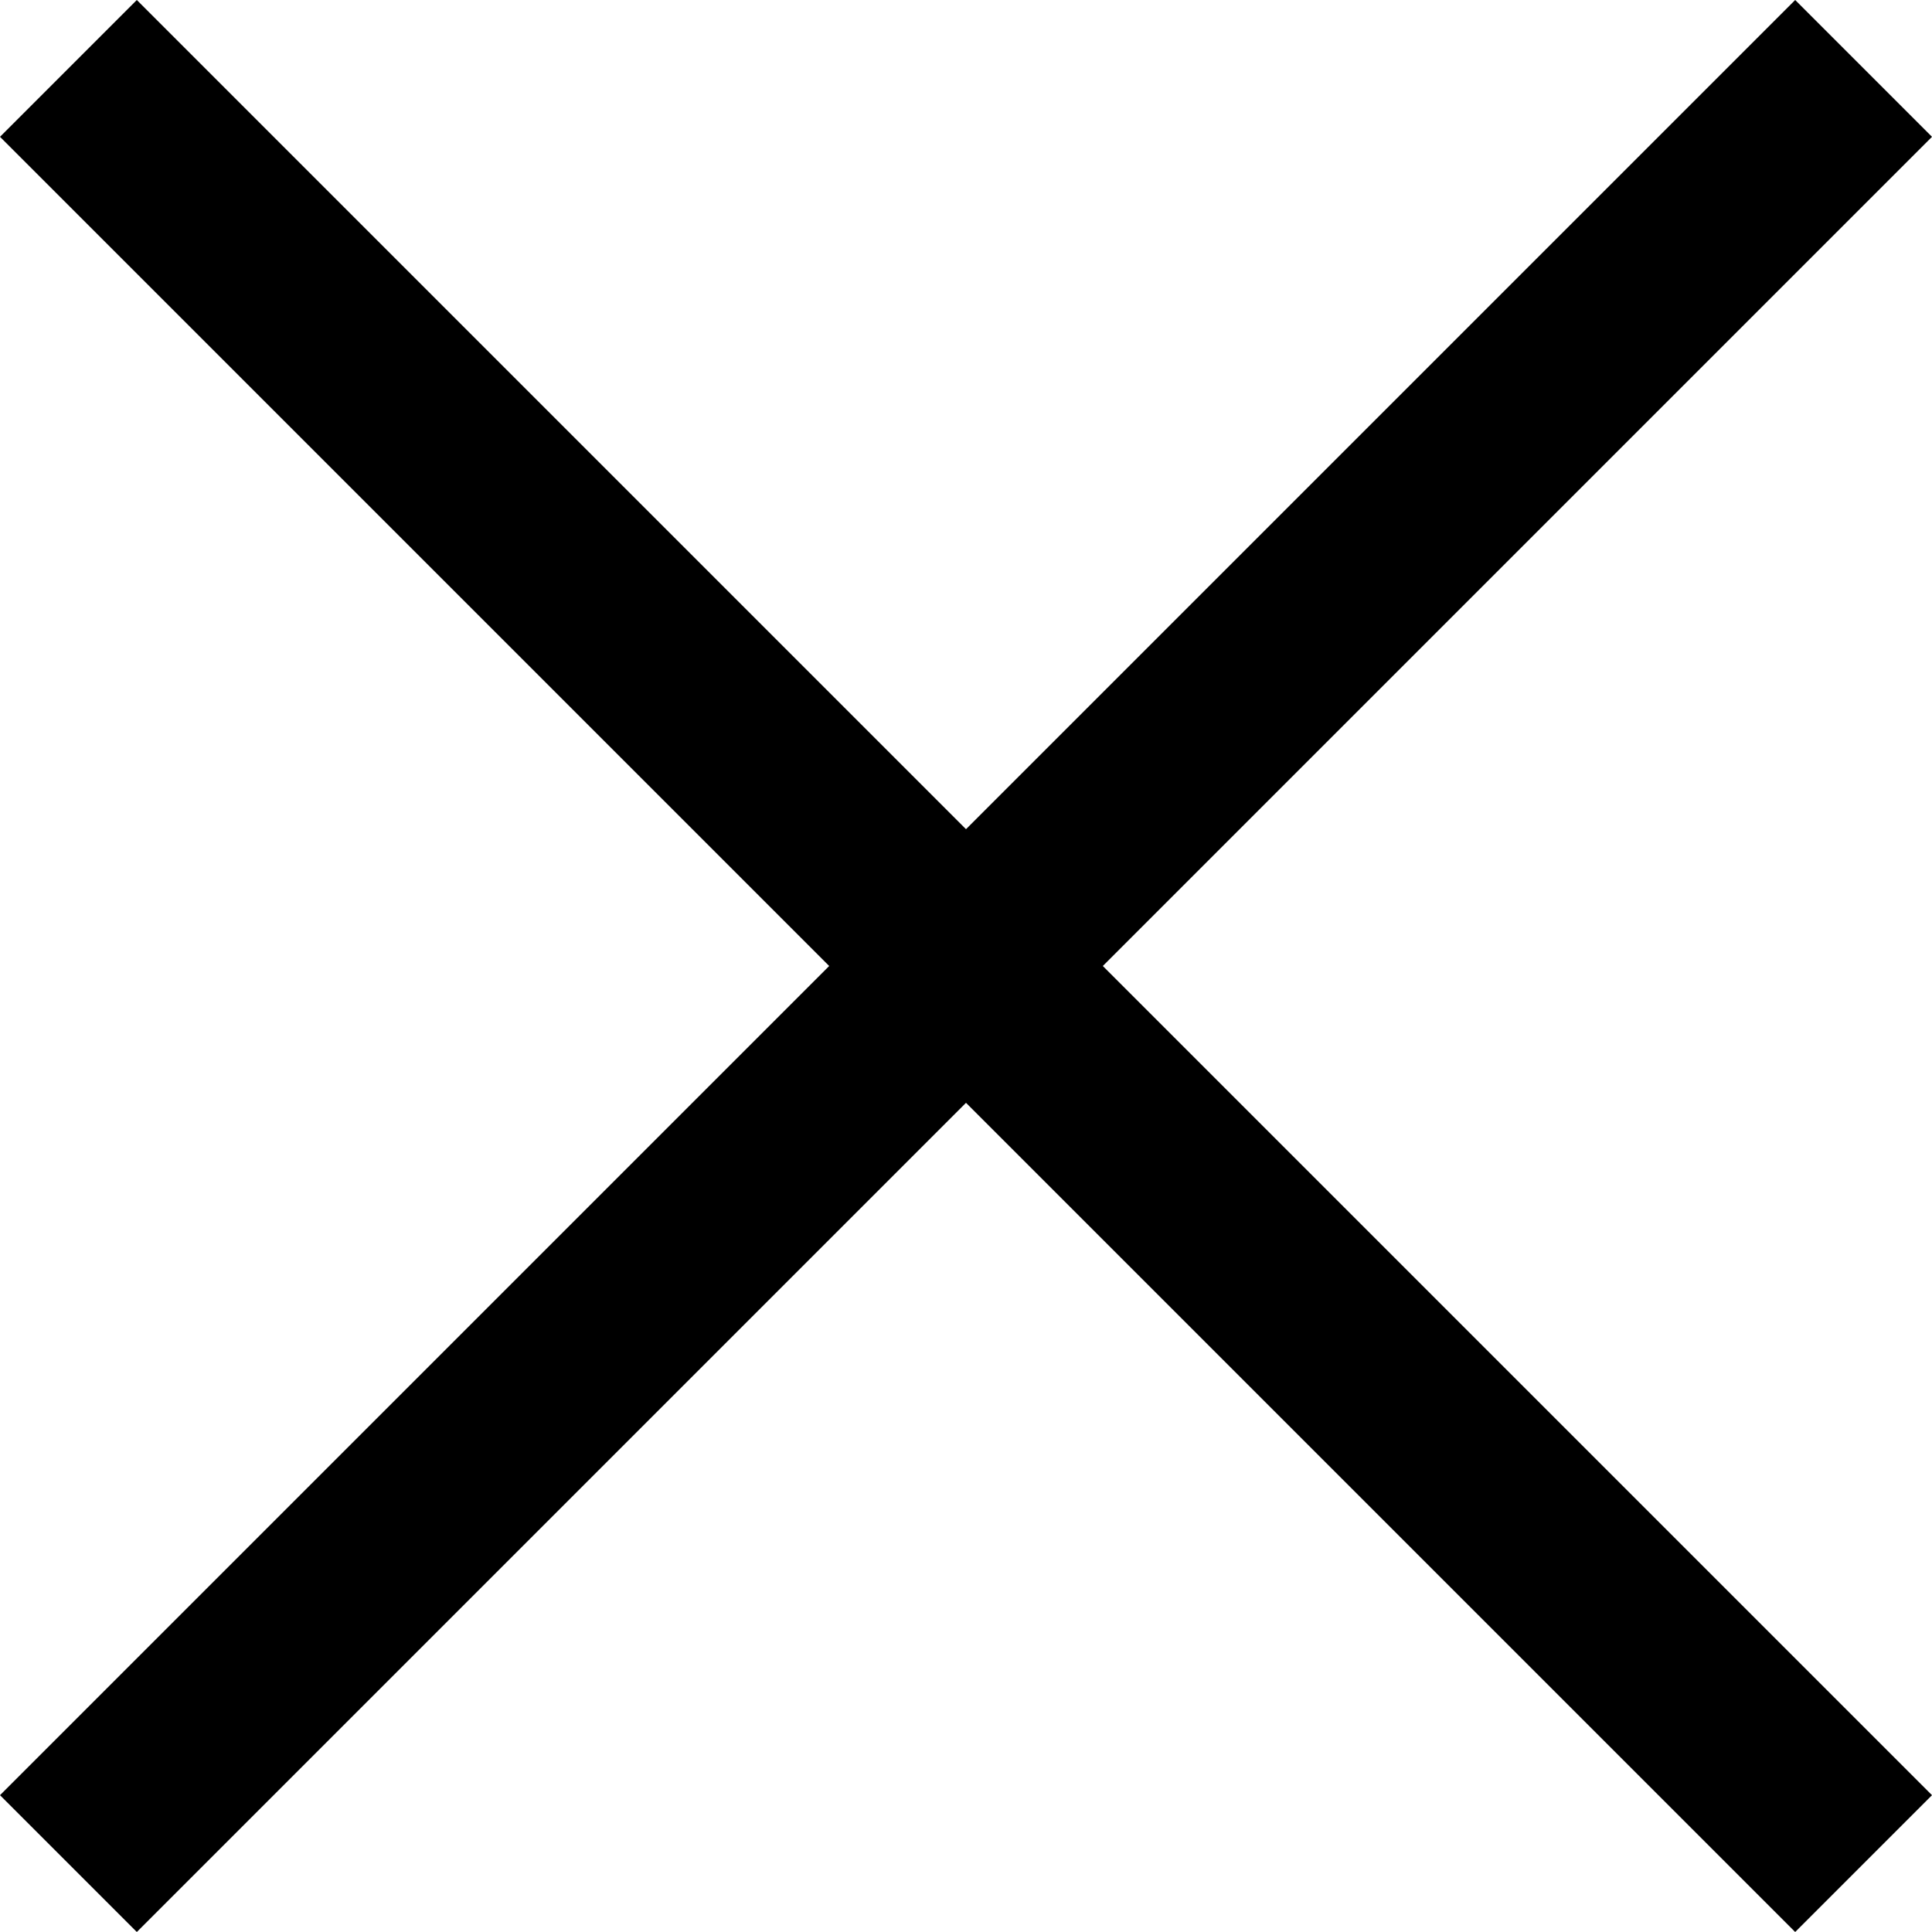
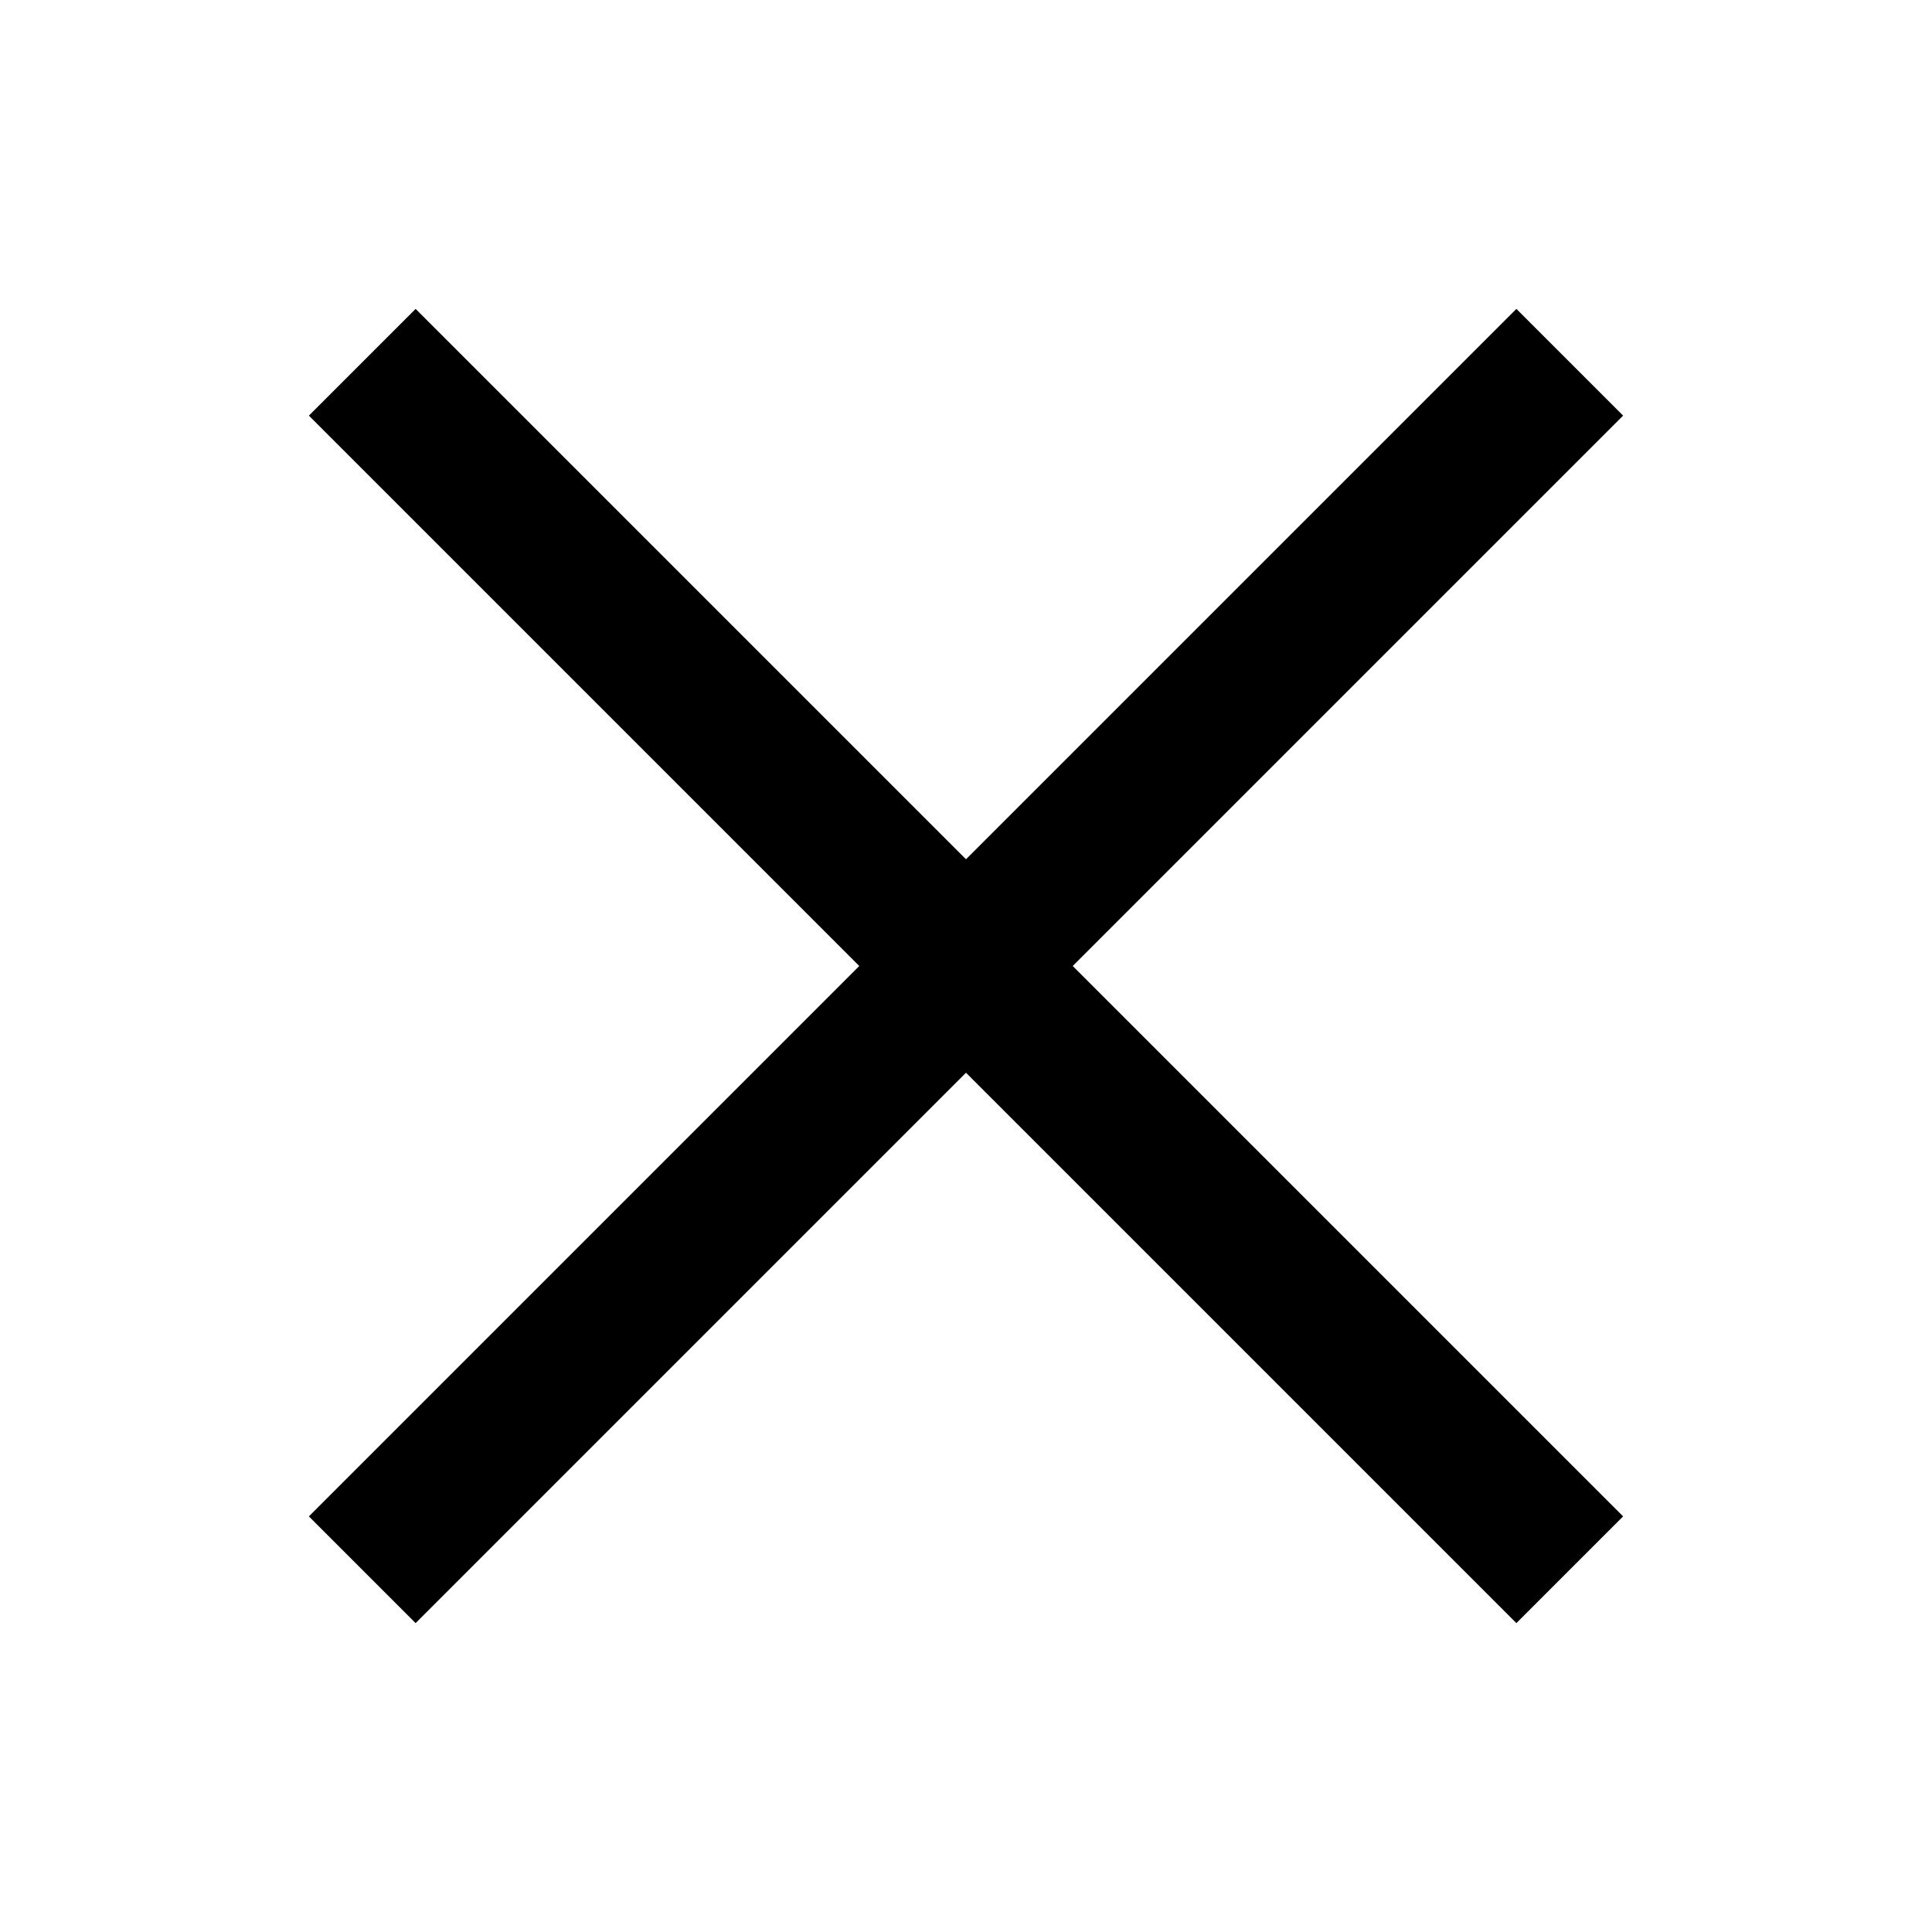
- <svg xmlns="http://www.w3.org/2000/svg" width="11" height="11" viewBox="0 0 11 11" fill="none">
-   <path d="M6.279 5.5L11 10.221l-.779.779L5.5 6.279.779 11 0 10.221 4.721 5.5 0 .779.779 0 5.5 4.721 10.221 0 11 .779 6.279 5.5z" fill="currentColor" />
+ <svg xmlns="http://www.w3.org/2000/svg" width="16" height="16" viewBox="0 0 16 16" fill="currentColor">
+   <path fill-rule="evenodd" clip-rule="evenodd" d="M7.116 8l-4.558 4.558.884.884L8 8.884l4.558 4.558.884-.884L8.884 8l4.558-4.558-.884-.884L8 7.116 3.442 2.558l-.884.884L7.116 8z" />
</svg>
